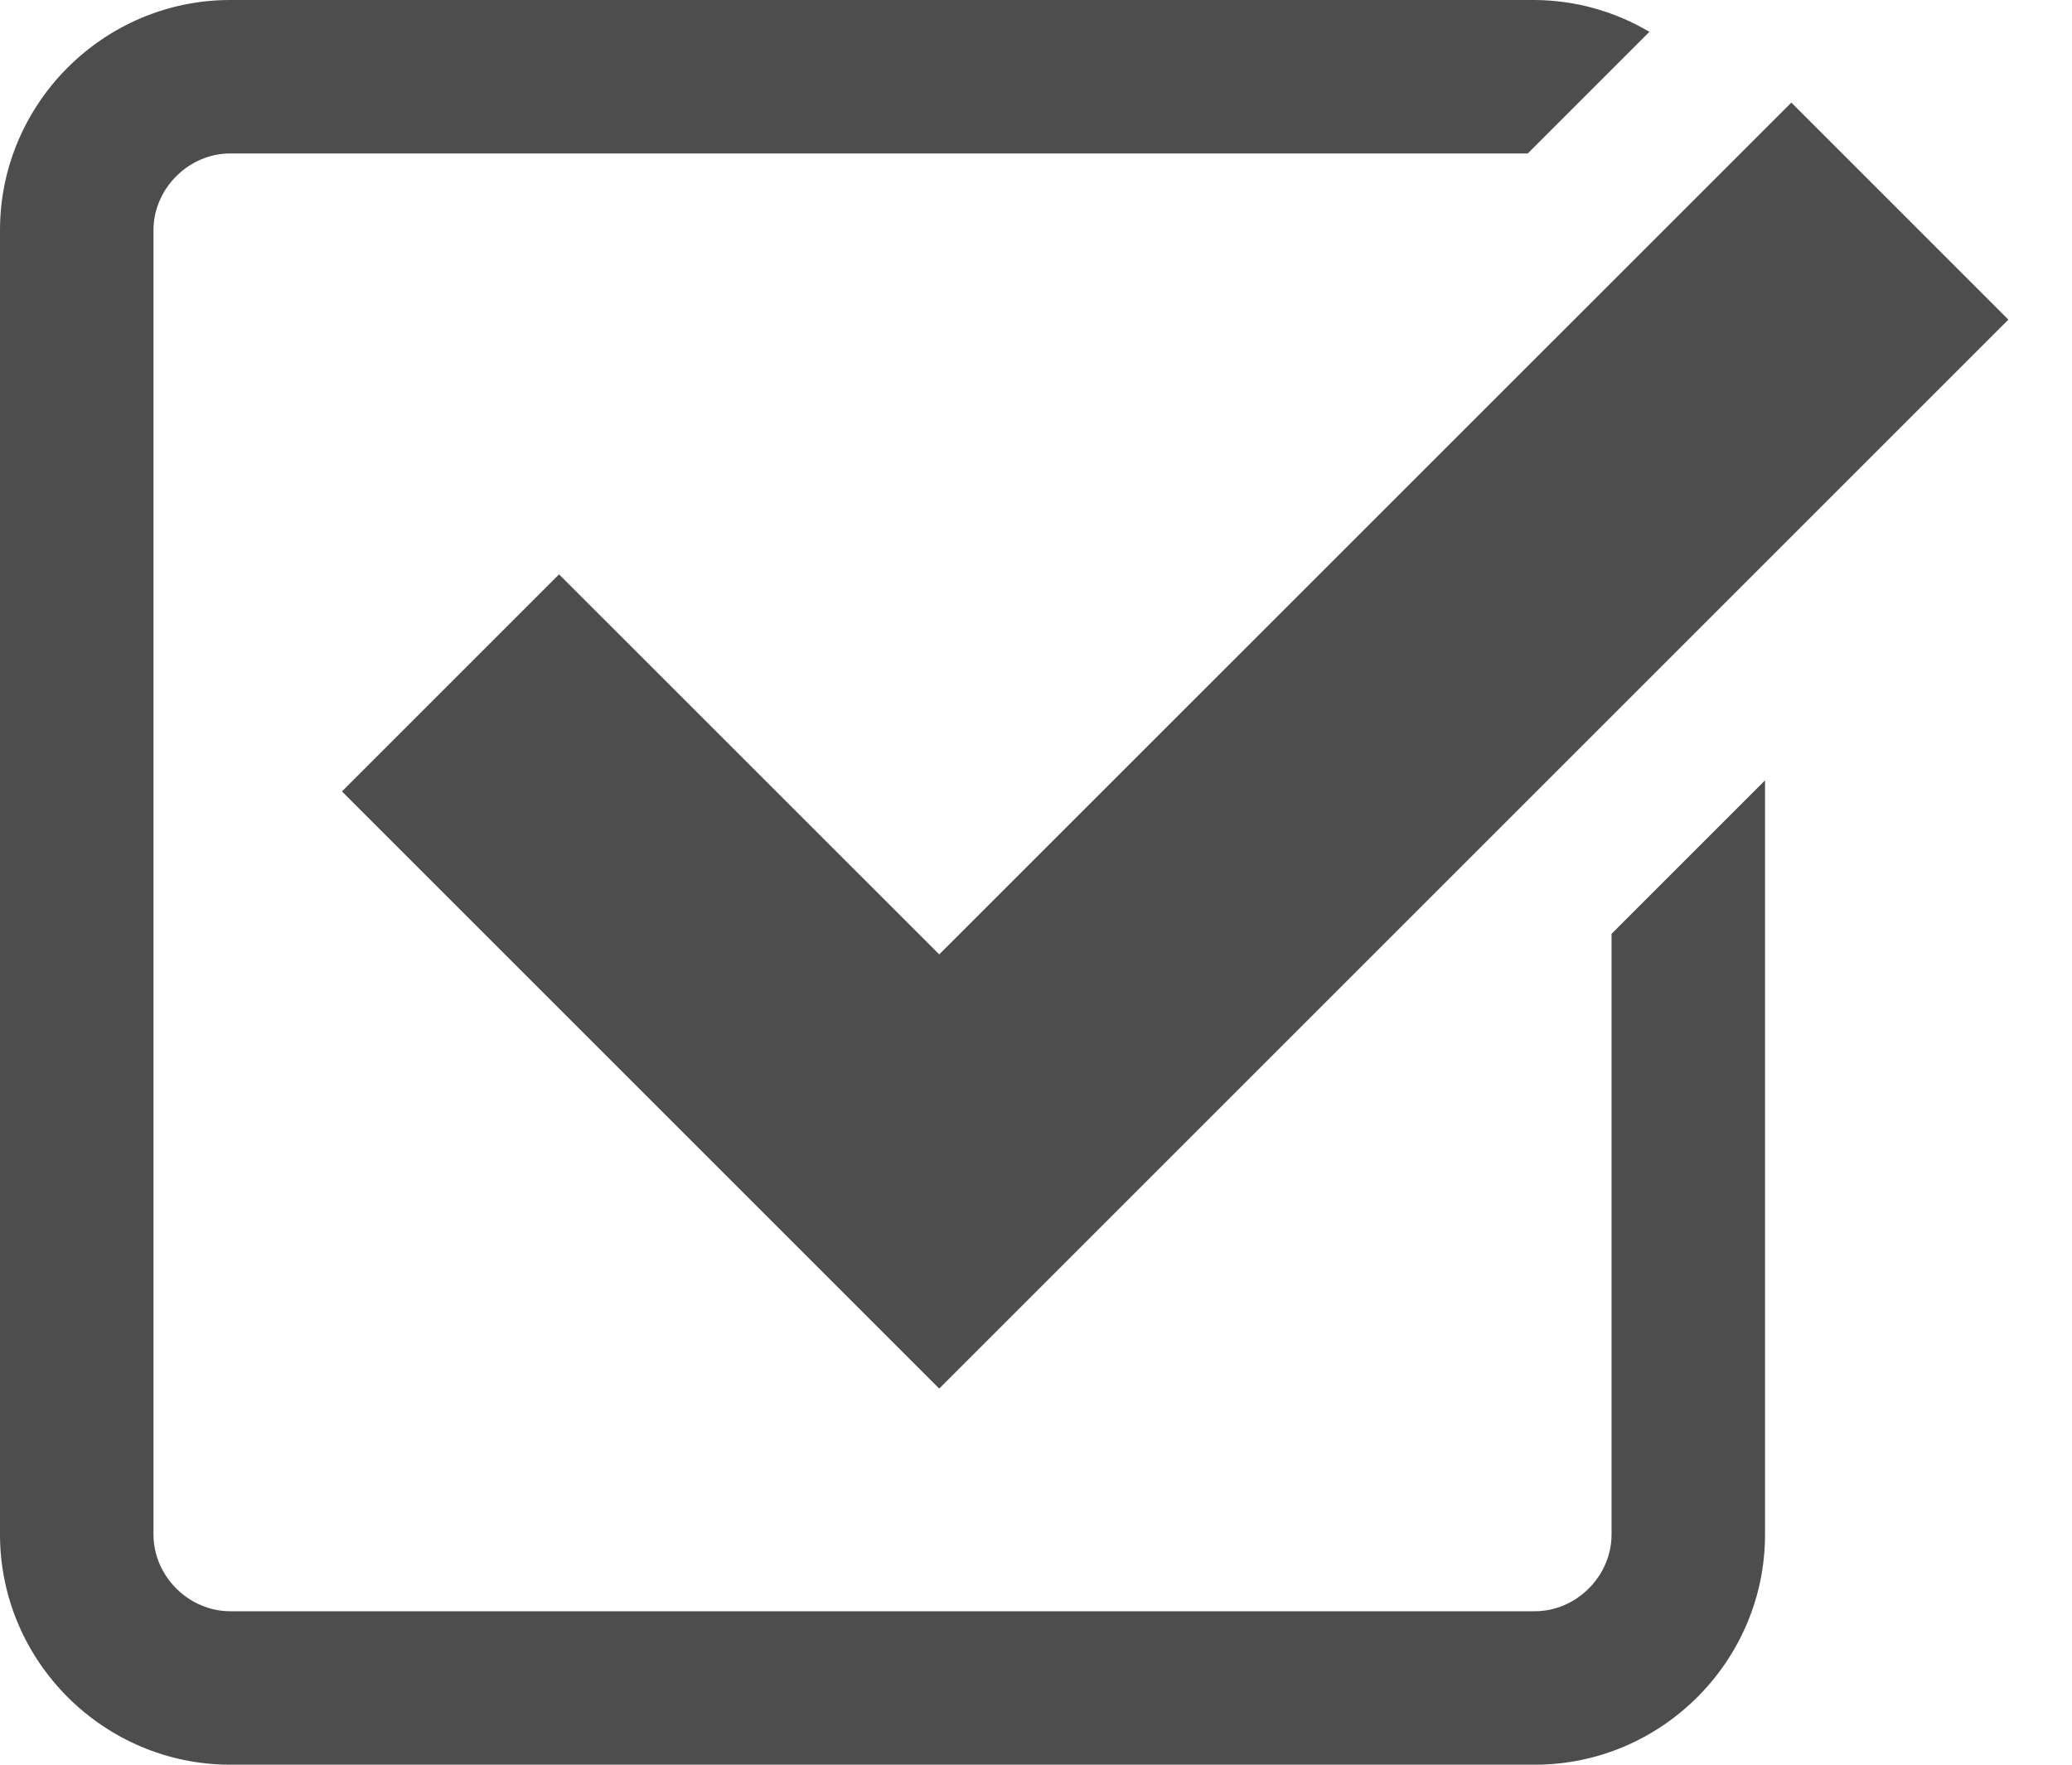
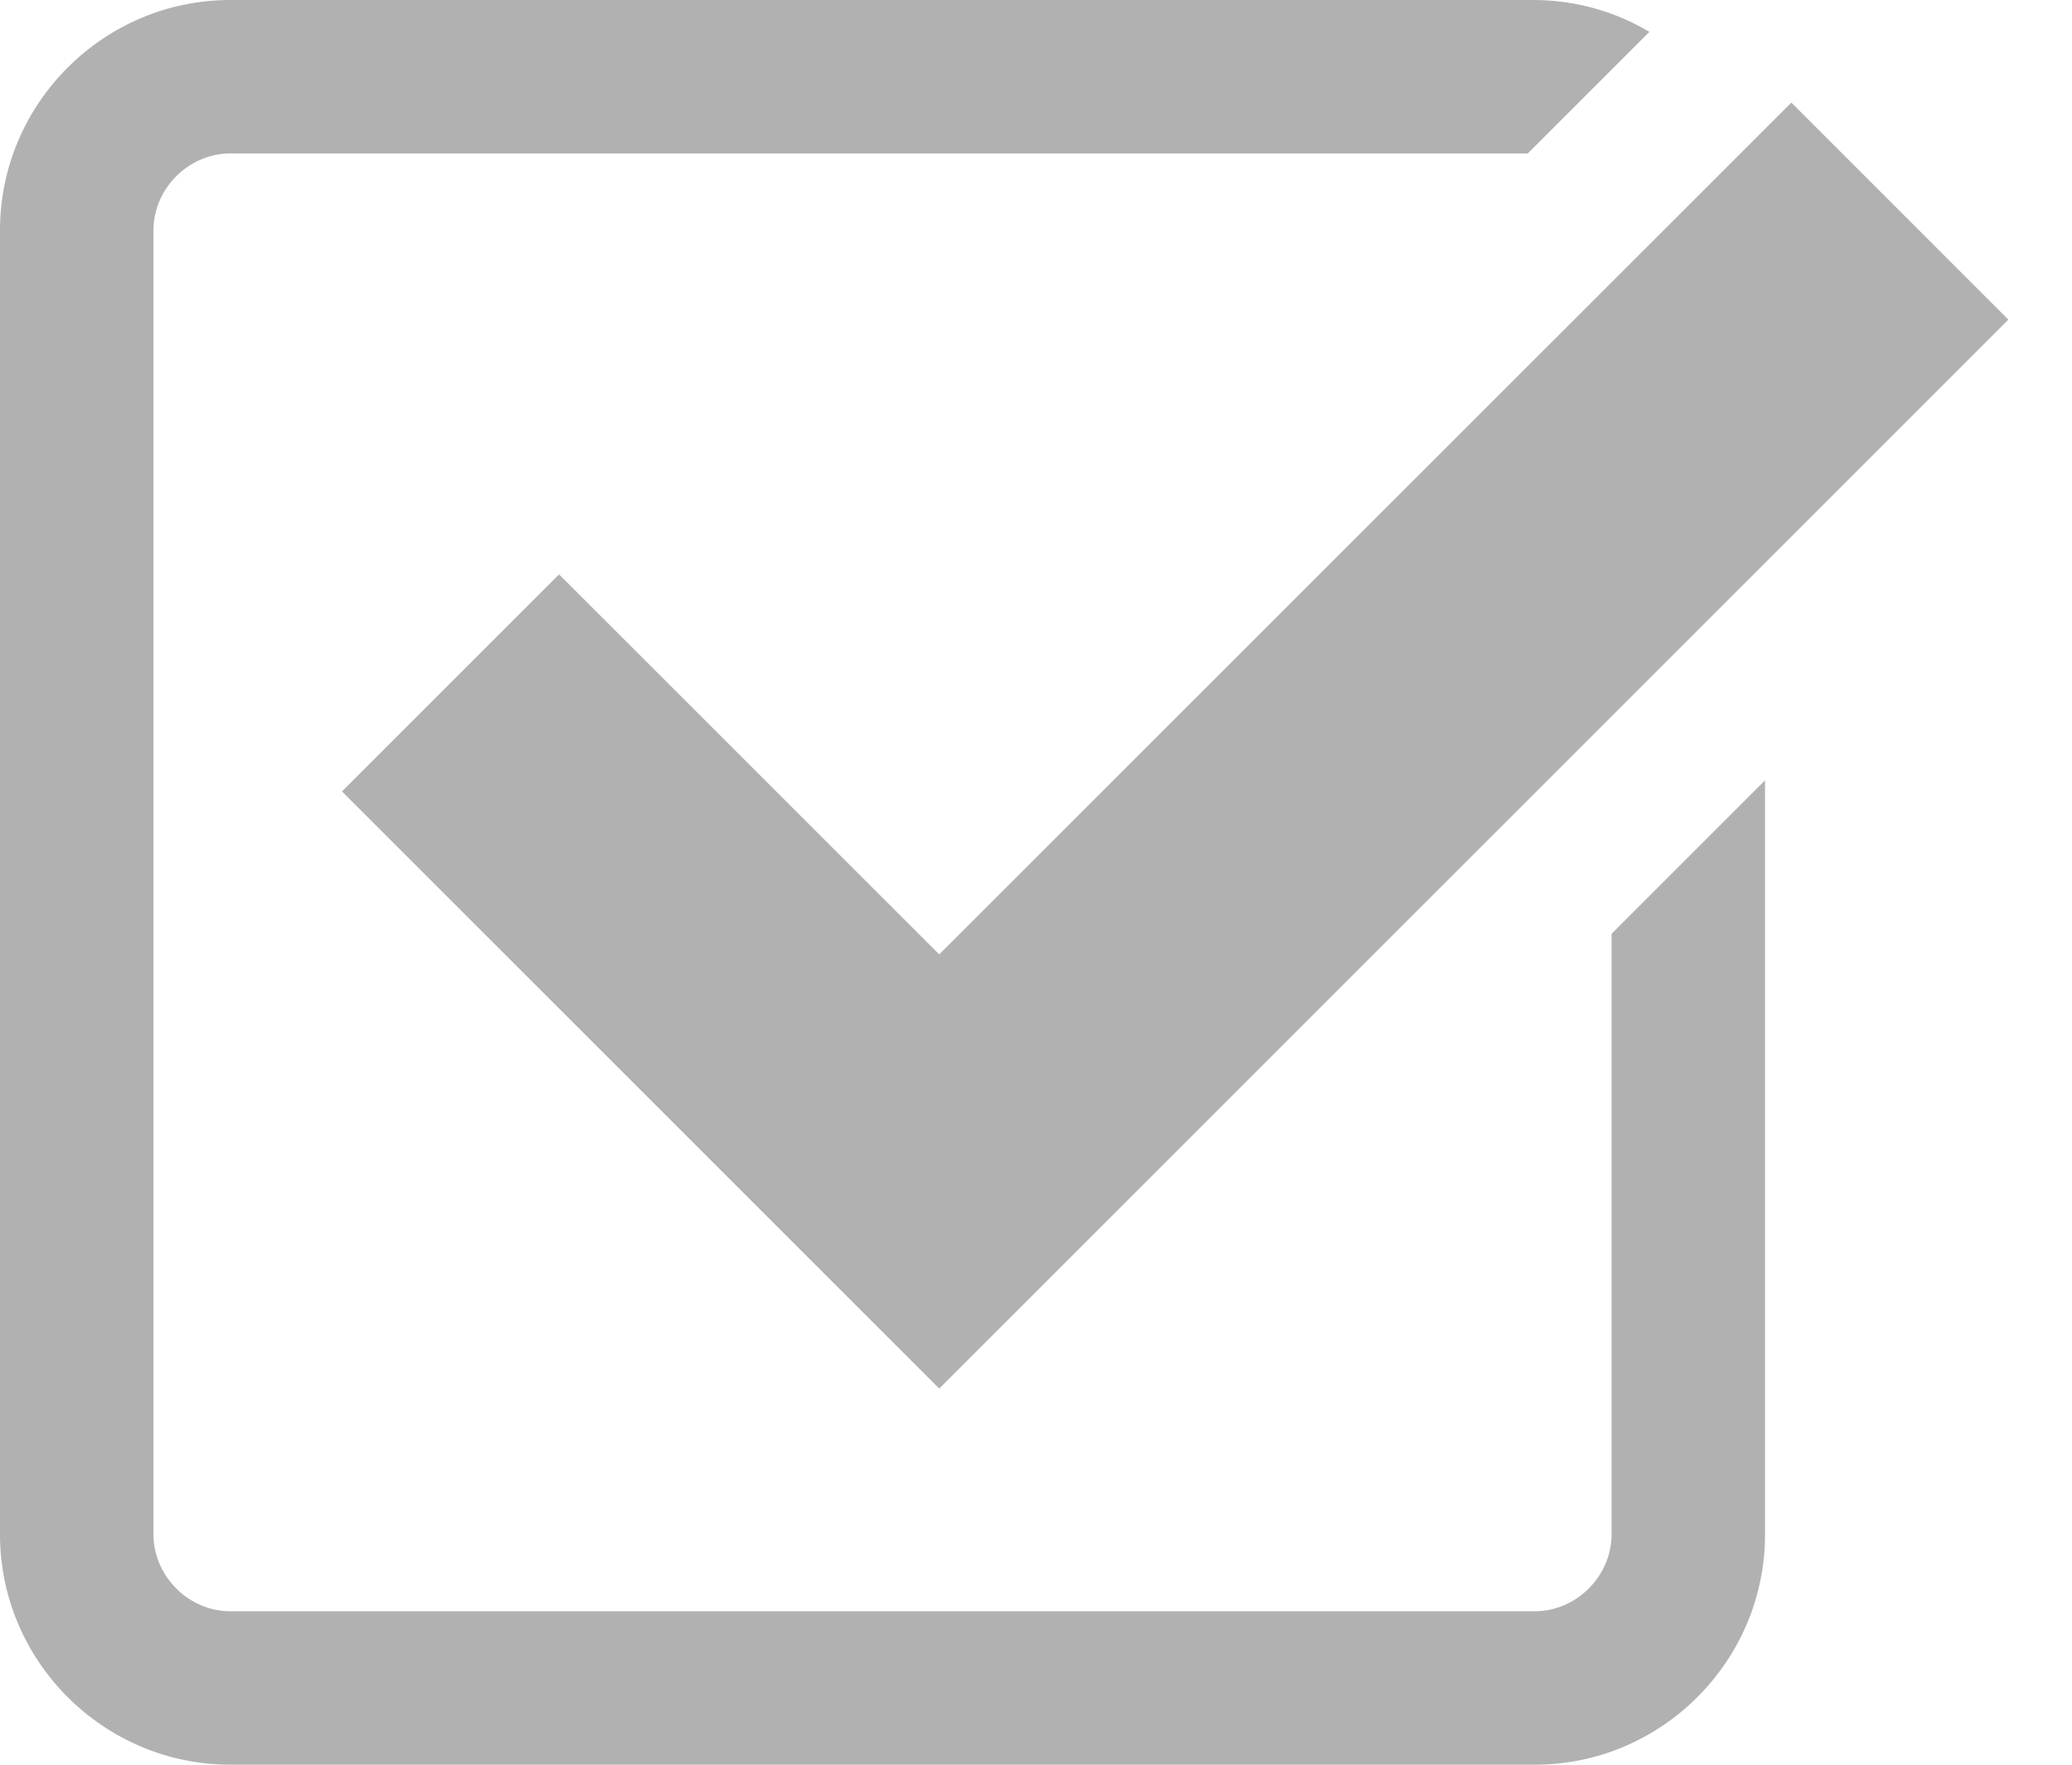
<svg xmlns="http://www.w3.org/2000/svg" width="27" height="23" viewBox="0 0 27 23">
-   <path fill="#4D4D4D" d="M7.285 7.486l-2.829 2.829 7.783 7.783L26.171 4.166l-2.828-2.829-11.104 11.102z" />
-   <path fill="#4D4D4D" d="M21 20c0 .542-.458 1-1 1H3c-.542 0-1-.458-1-1V3c0-.542.458-1 1-1h16.908L21.493.415A2.96 2.96 0 0 0 20 0H3C1.35 0 0 1.35 0 3v17c0 1.65 1.35 3 3 3h17c1.65 0 3-1.35 3-3v-9.829l-2 2V20z" />
+   <path fill="#b1b1b1" d="M7.285 7.486l-2.829 2.829 7.783 7.783L26.171 4.166l-2.828-2.829-11.104 11.102z" />
+   <path fill="#b1b1b1" d="M21 20c0 .542-.458 1-1 1H3c-.542 0-1-.458-1-1V3c0-.542.458-1 1-1h16.908L21.493.415A2.96 2.96 0 0 0 20 0H3C1.35 0 0 1.35 0 3v17c0 1.65 1.35 3 3 3h17c1.65 0 3-1.35 3-3v-9.829l-2 2V20z" />
</svg>
